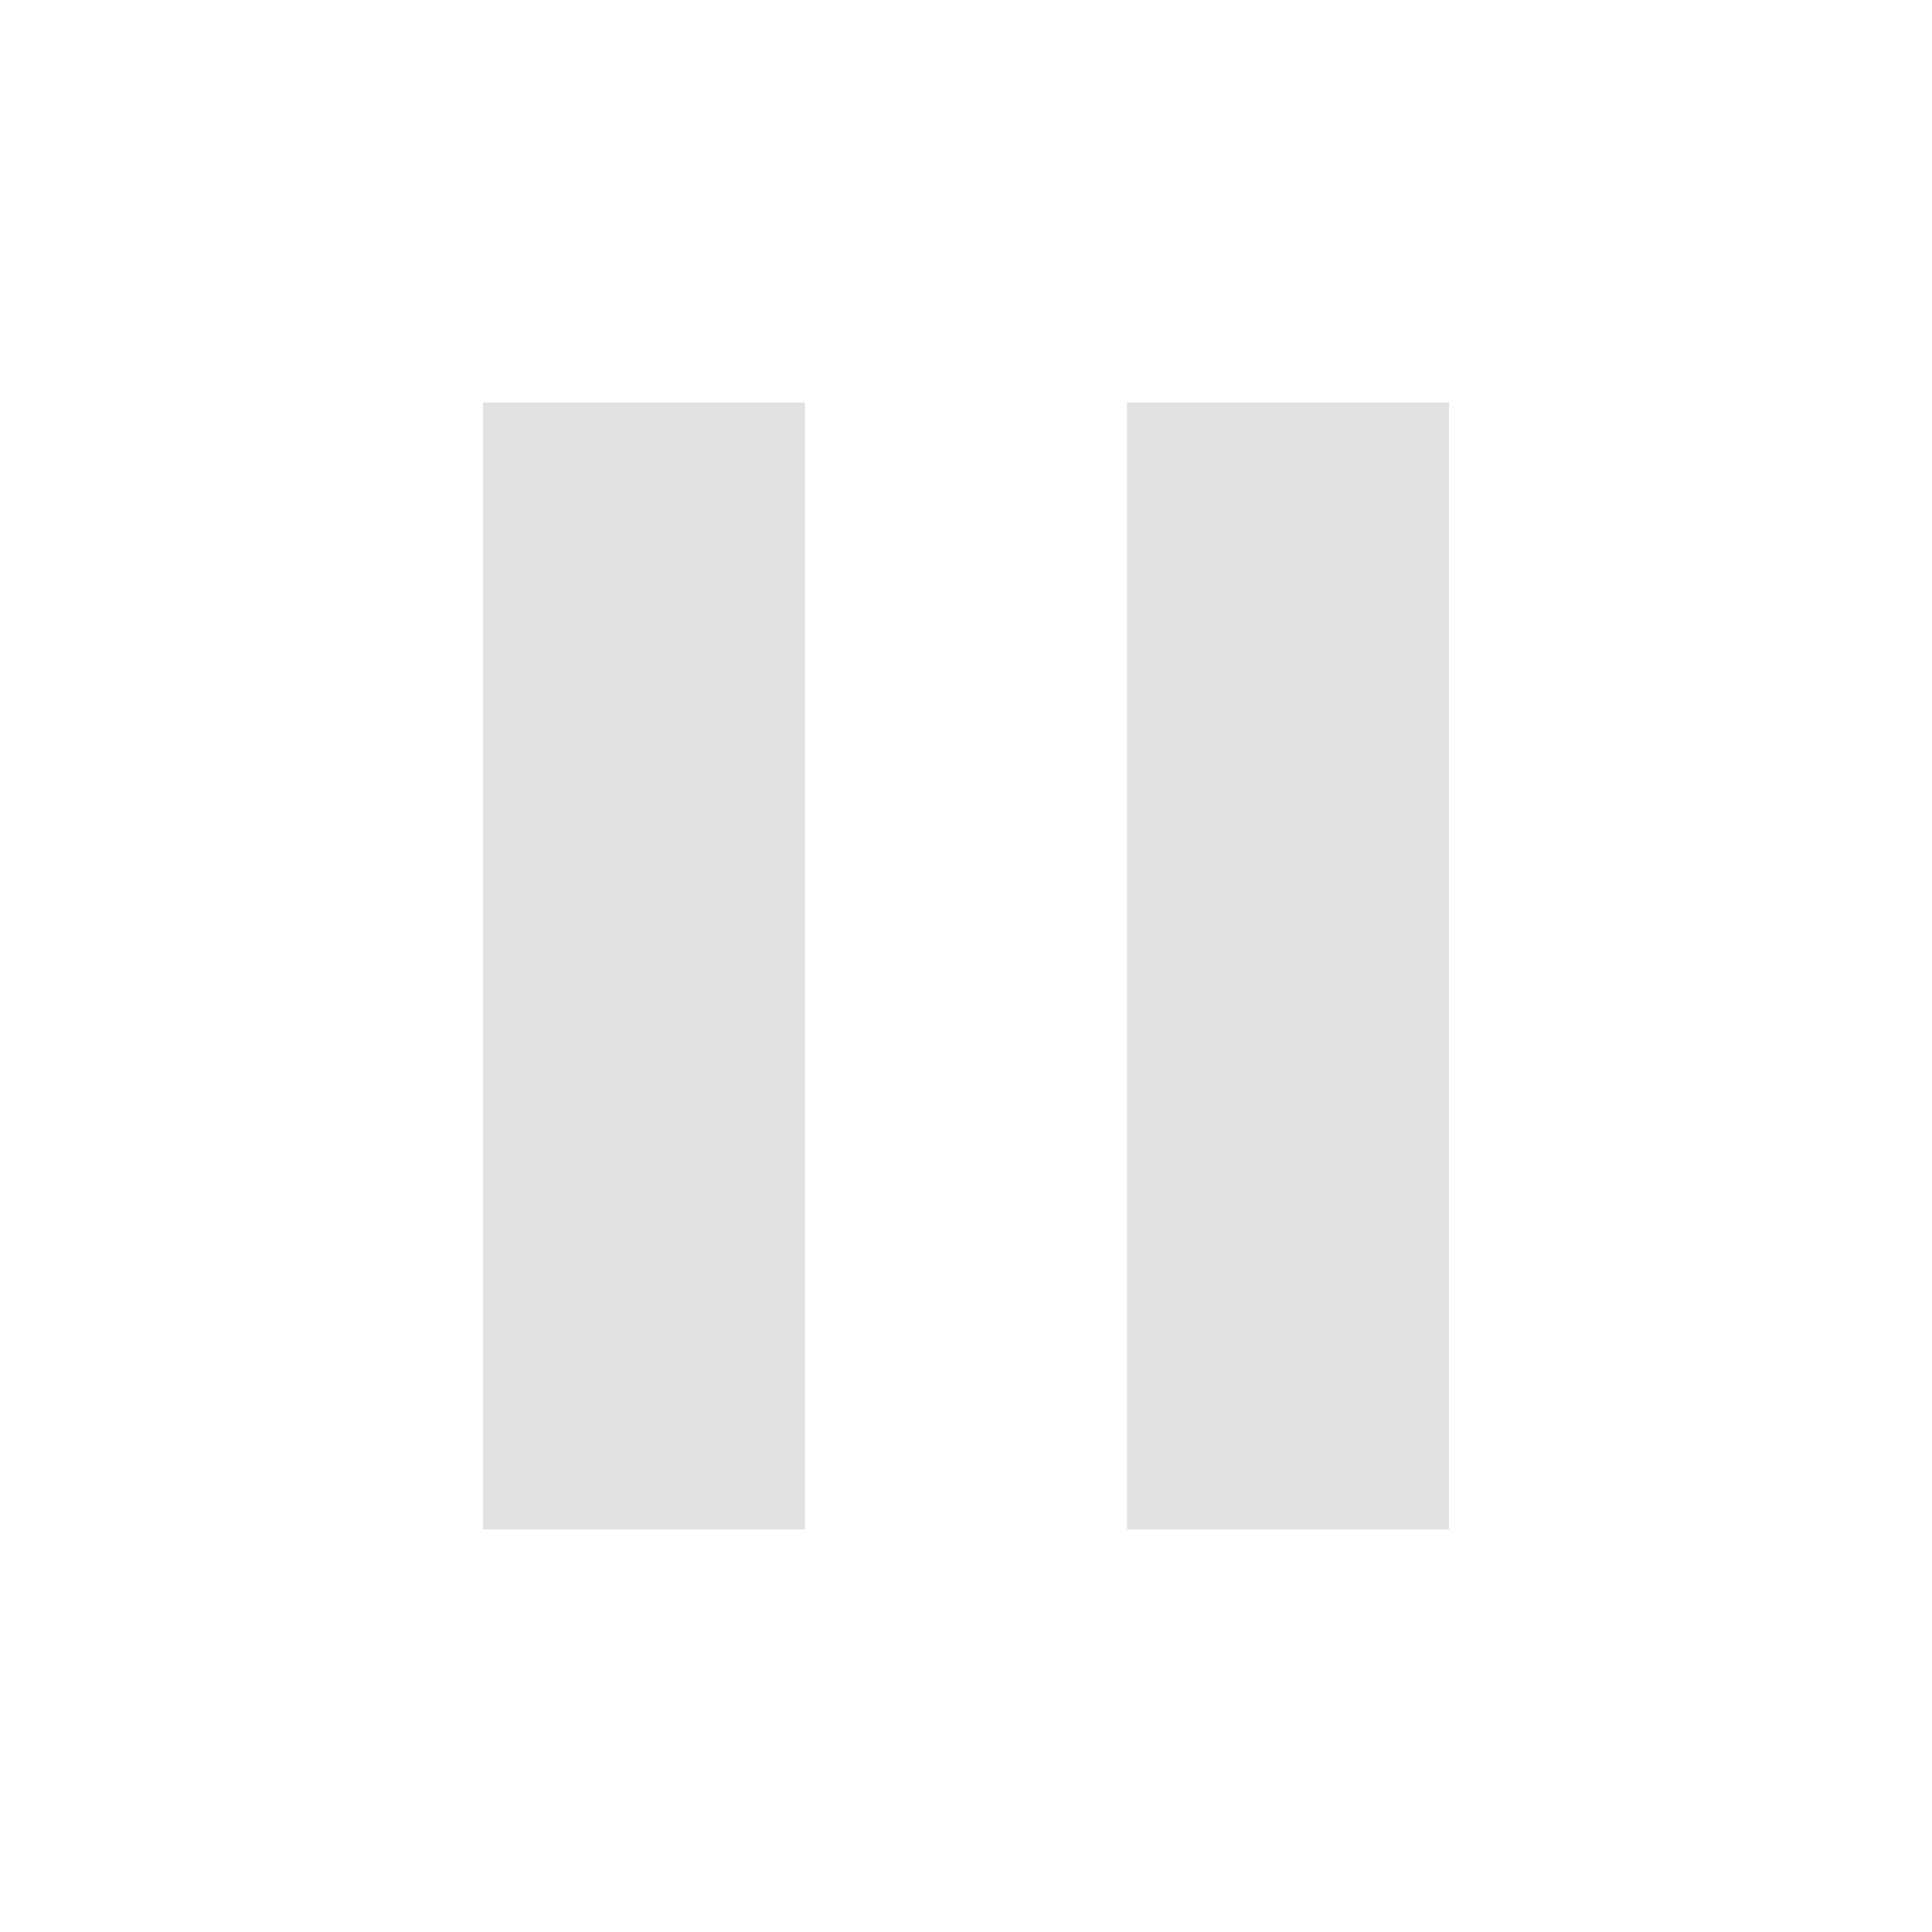
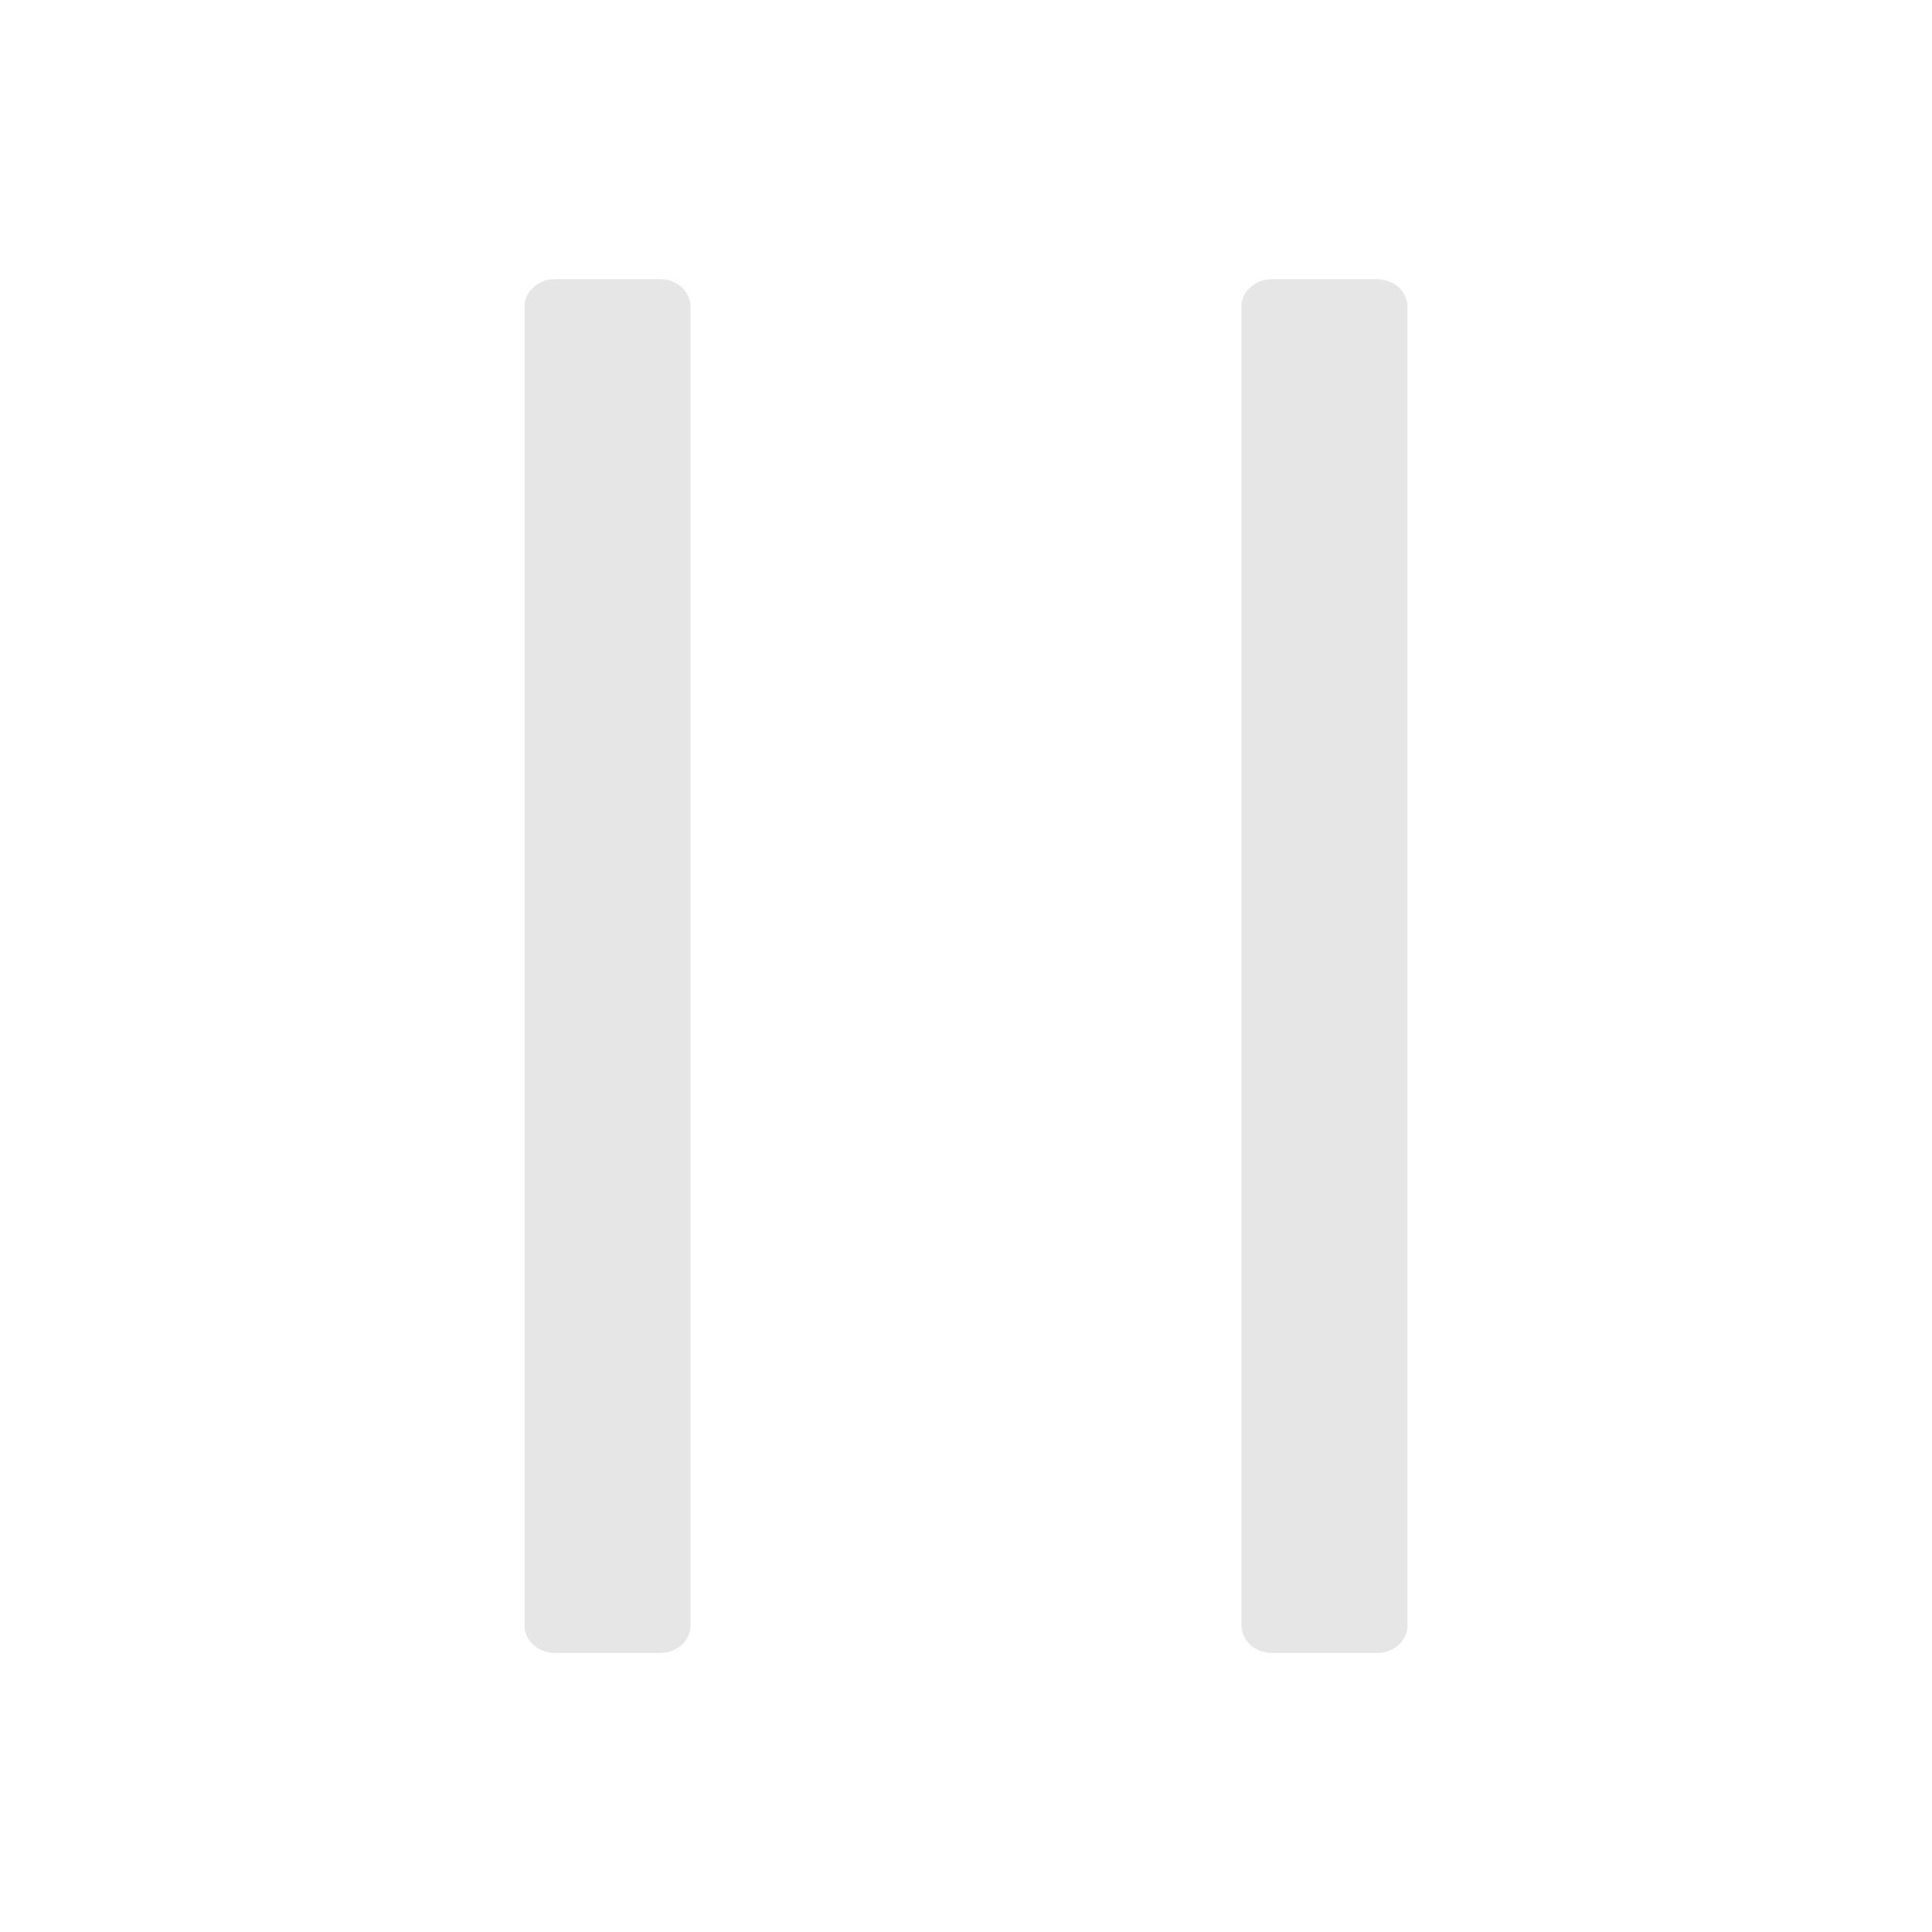
- <svg xmlns="http://www.w3.org/2000/svg" version="1.1" width="24" height="24" viewBox="0 0 24 24" id="svg957">
-   <defs id="defs961" />
-   <path d="M14,19H18V5H14M6,19H10V5H6V19Z" id="path955" style="fill:#e2e2e2" />
+ <svg xmlns="http://www.w3.org/2000/svg" t="1770275887631" class="icon" viewBox="0 0 1024 1024" version="1.1" p-id="72406" width="200" height="200">
+   <path d="M350 148h-56c-8.8 0-16 6.5-16 14.6v698.9c0 8 7.2 14.6 16 14.6h56c8.8 0 16-6.5 16-14.6V162.6c0-8.1-7.2-14.6-16-14.6zM730 148h-56c-8.8 0-16 6.5-16 14.6v698.9c0 8 7.2 14.6 16 14.6h56c8.8 0 16-6.5 16-14.6V162.6c0-8.1-7.2-14.6-16-14.6z" p-id="72407" fill="#e6e6e6" />
</svg>
